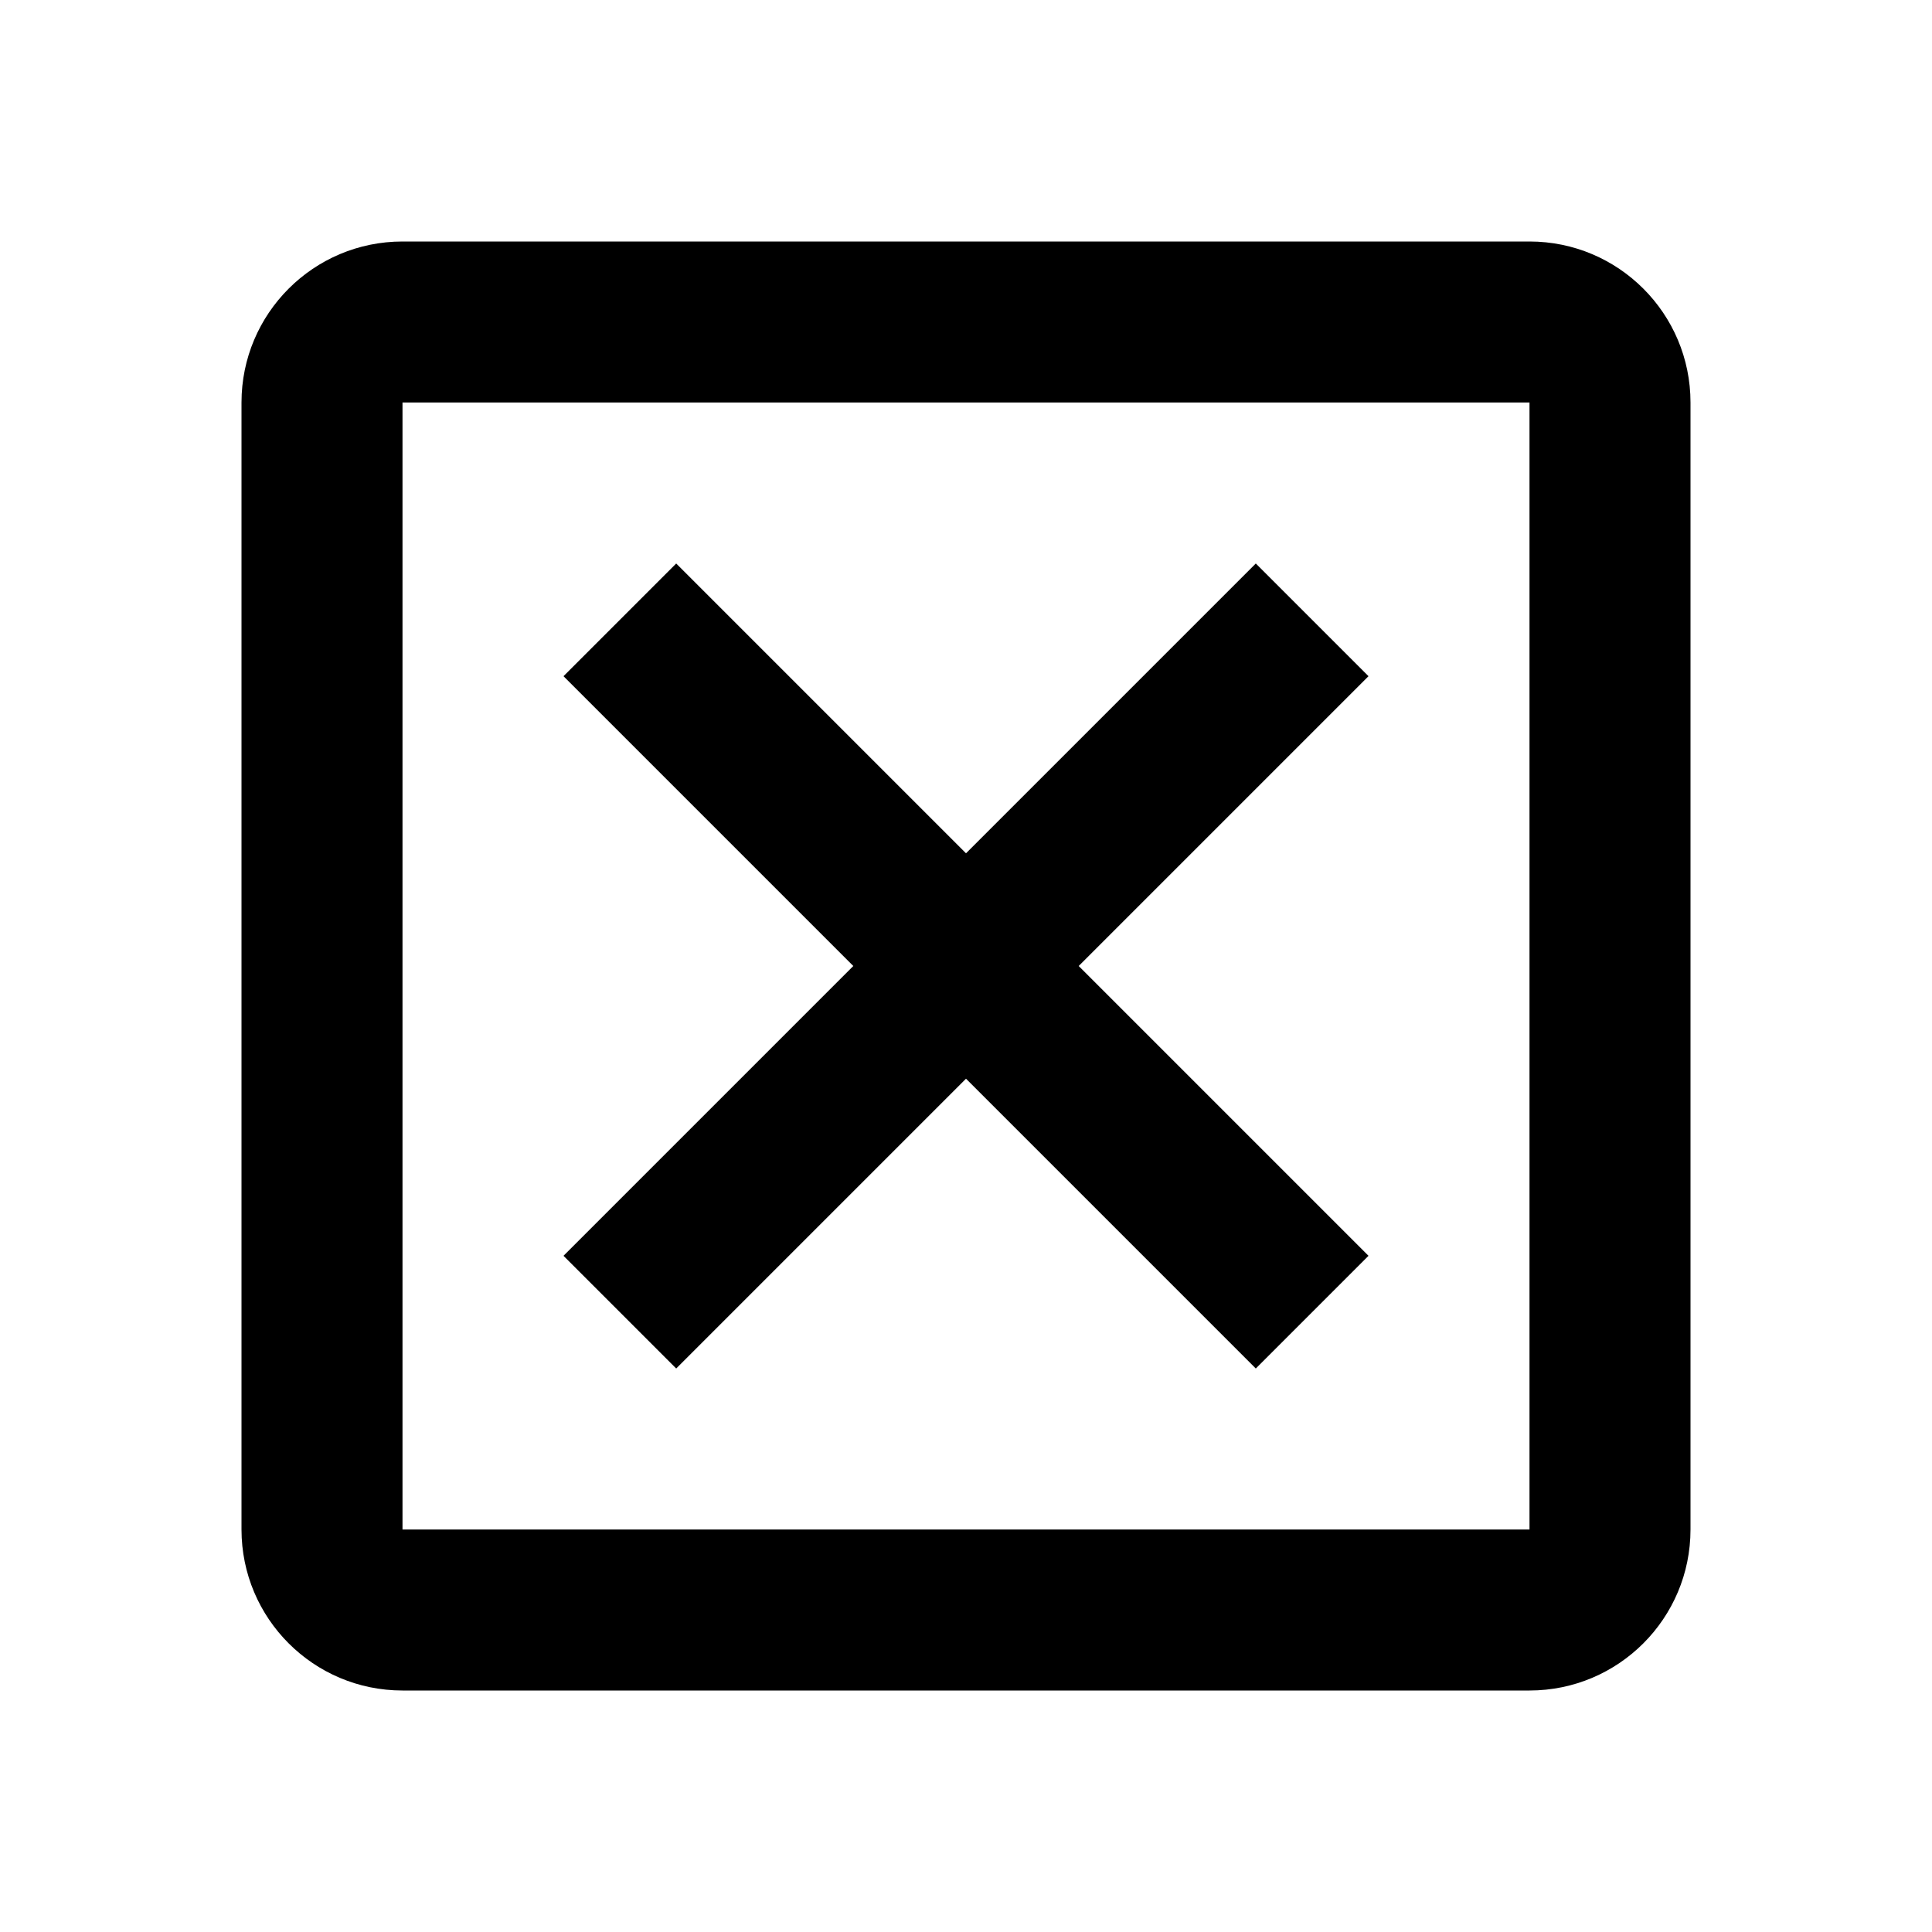
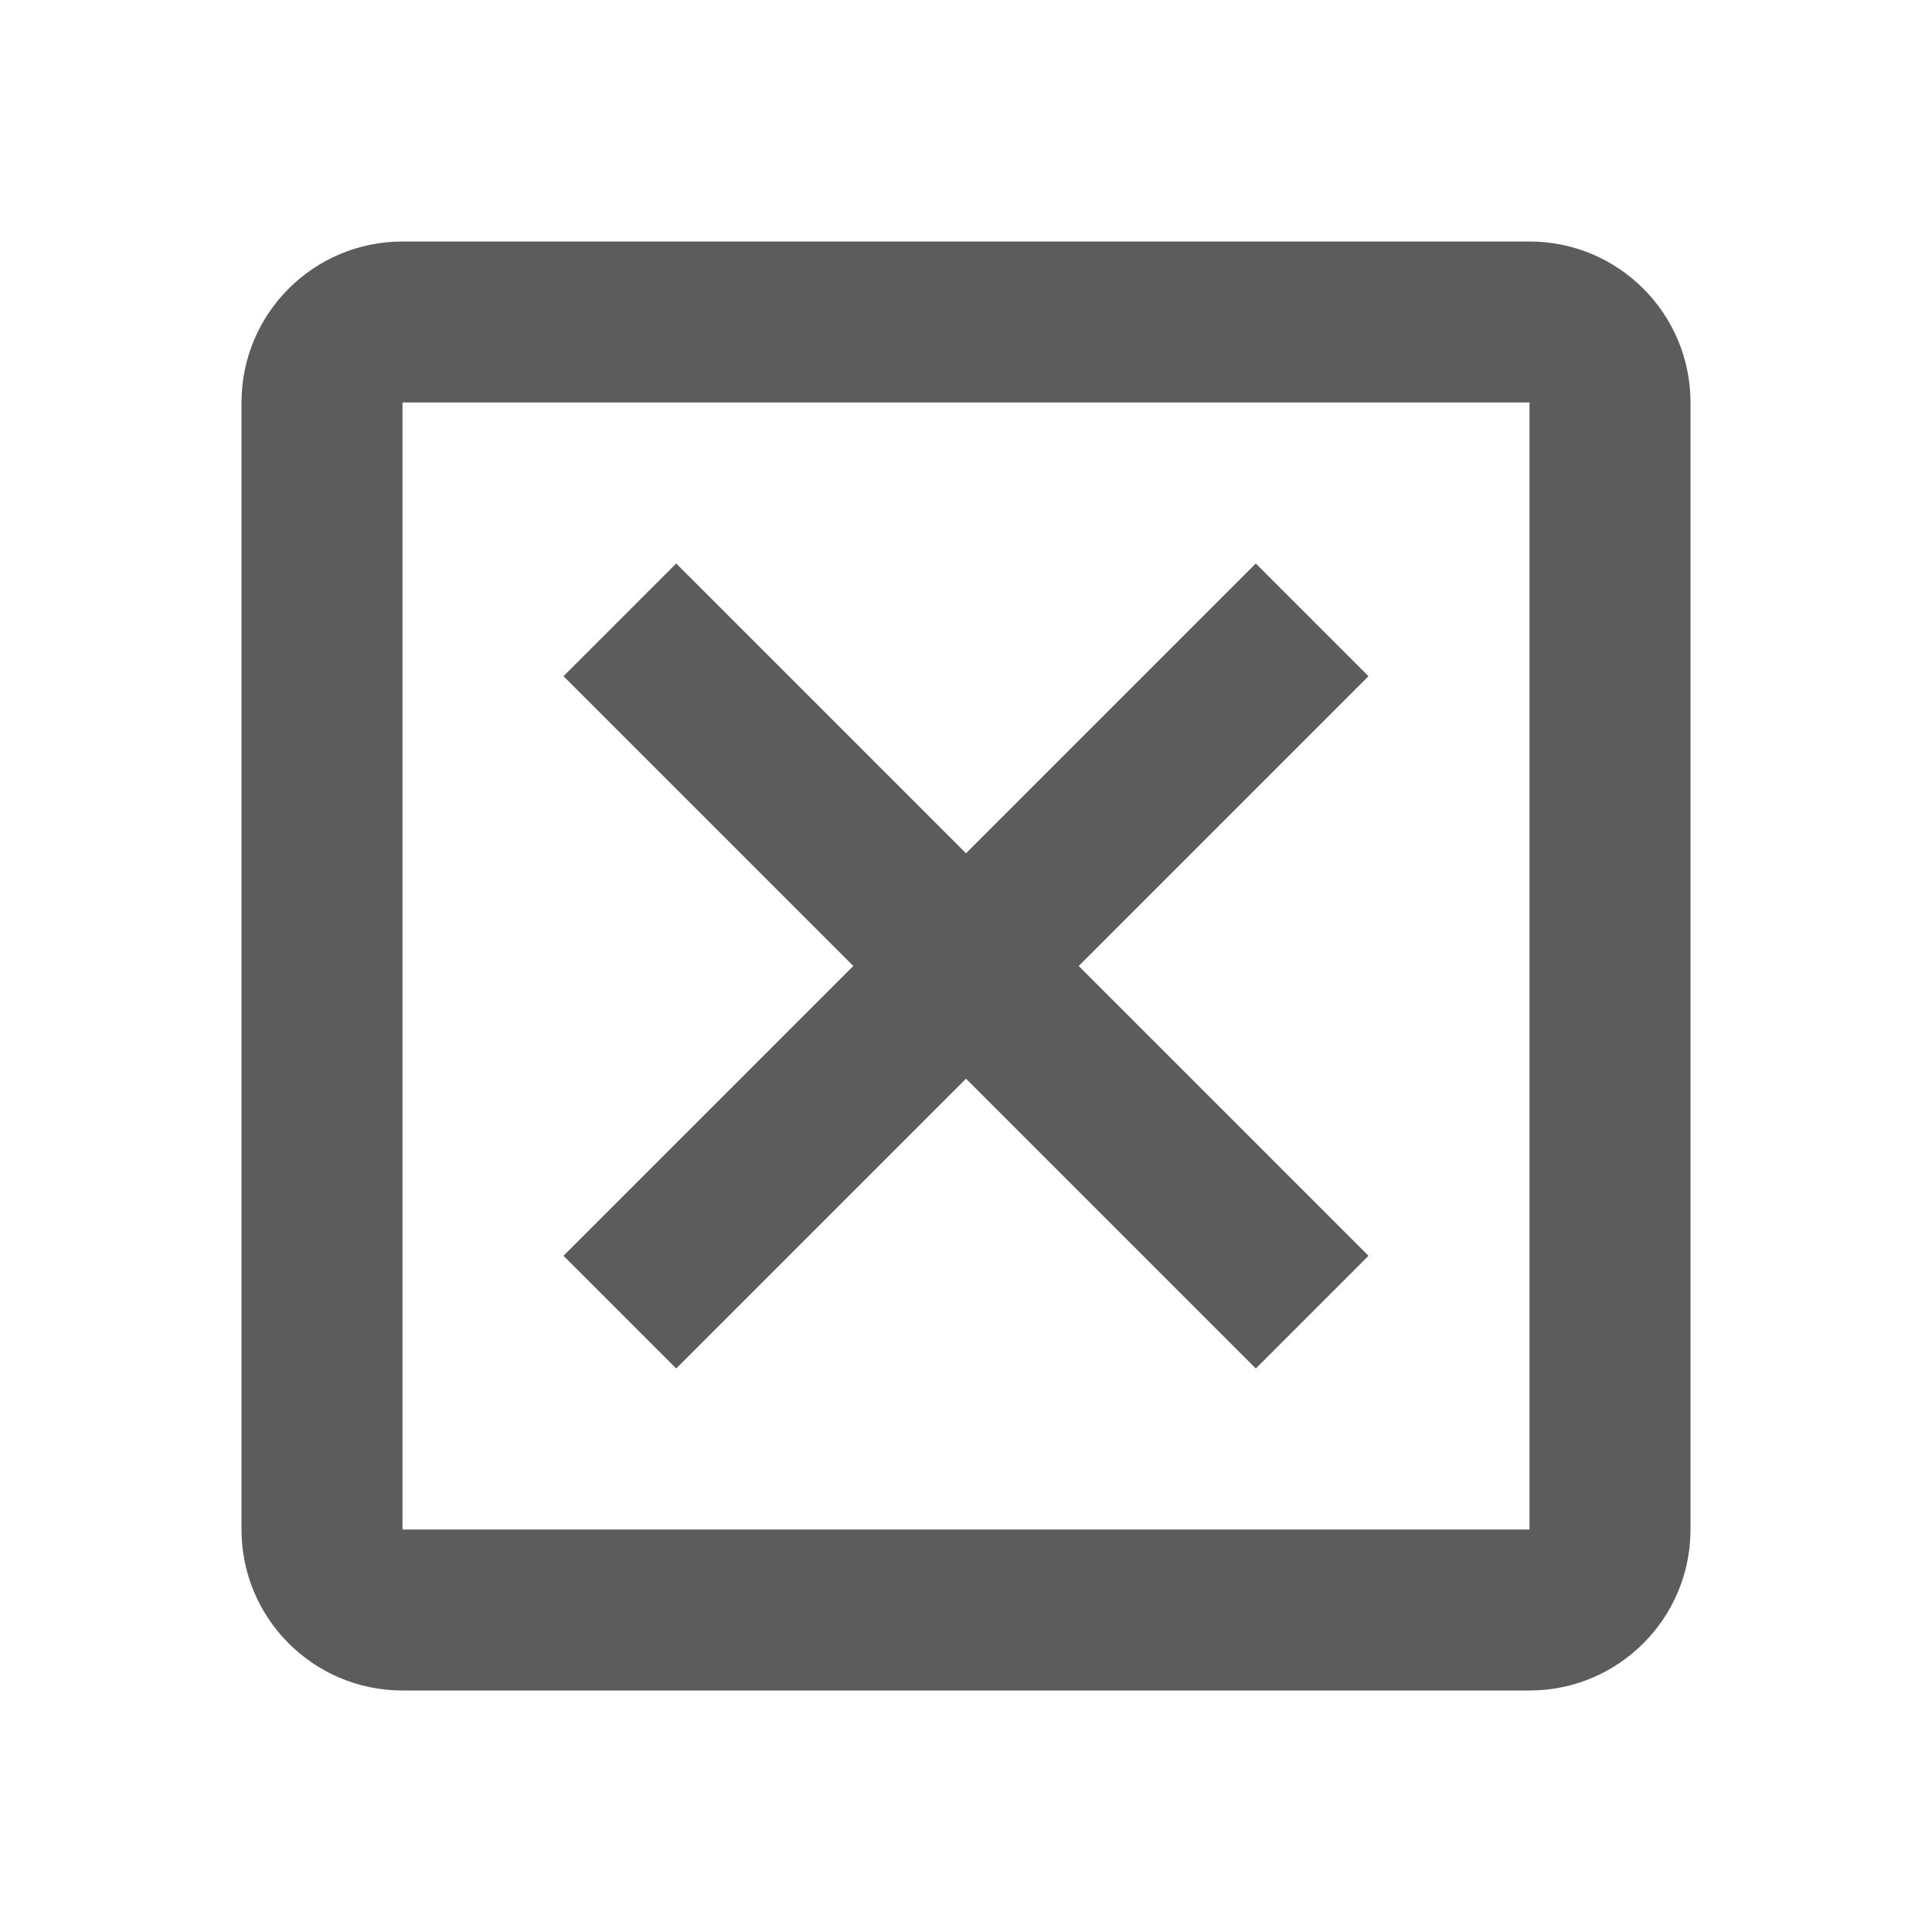
- <svg xmlns="http://www.w3.org/2000/svg" viewBox="0 0 24 24">
+ <svg xmlns="http://www.w3.org/2000/svg" viewBox="0 0 24 24" fill="#5d5c5c">
  <path d="M19,3H5A2,2 0 0,0 3,5V19A2,2 0 0,0 5,21H19A2,2 0 0,0 21,19V5A2,2 0 0,0 19,3M19,19H5V5H19V19M17,8.4L13.4,12L17,15.6L15.6,17L12,13.4L8.4,17L7,15.6L10.6,12L7,8.4L8.4,7L12,10.6L15.6,7L17,8.4Z" />
</svg>
